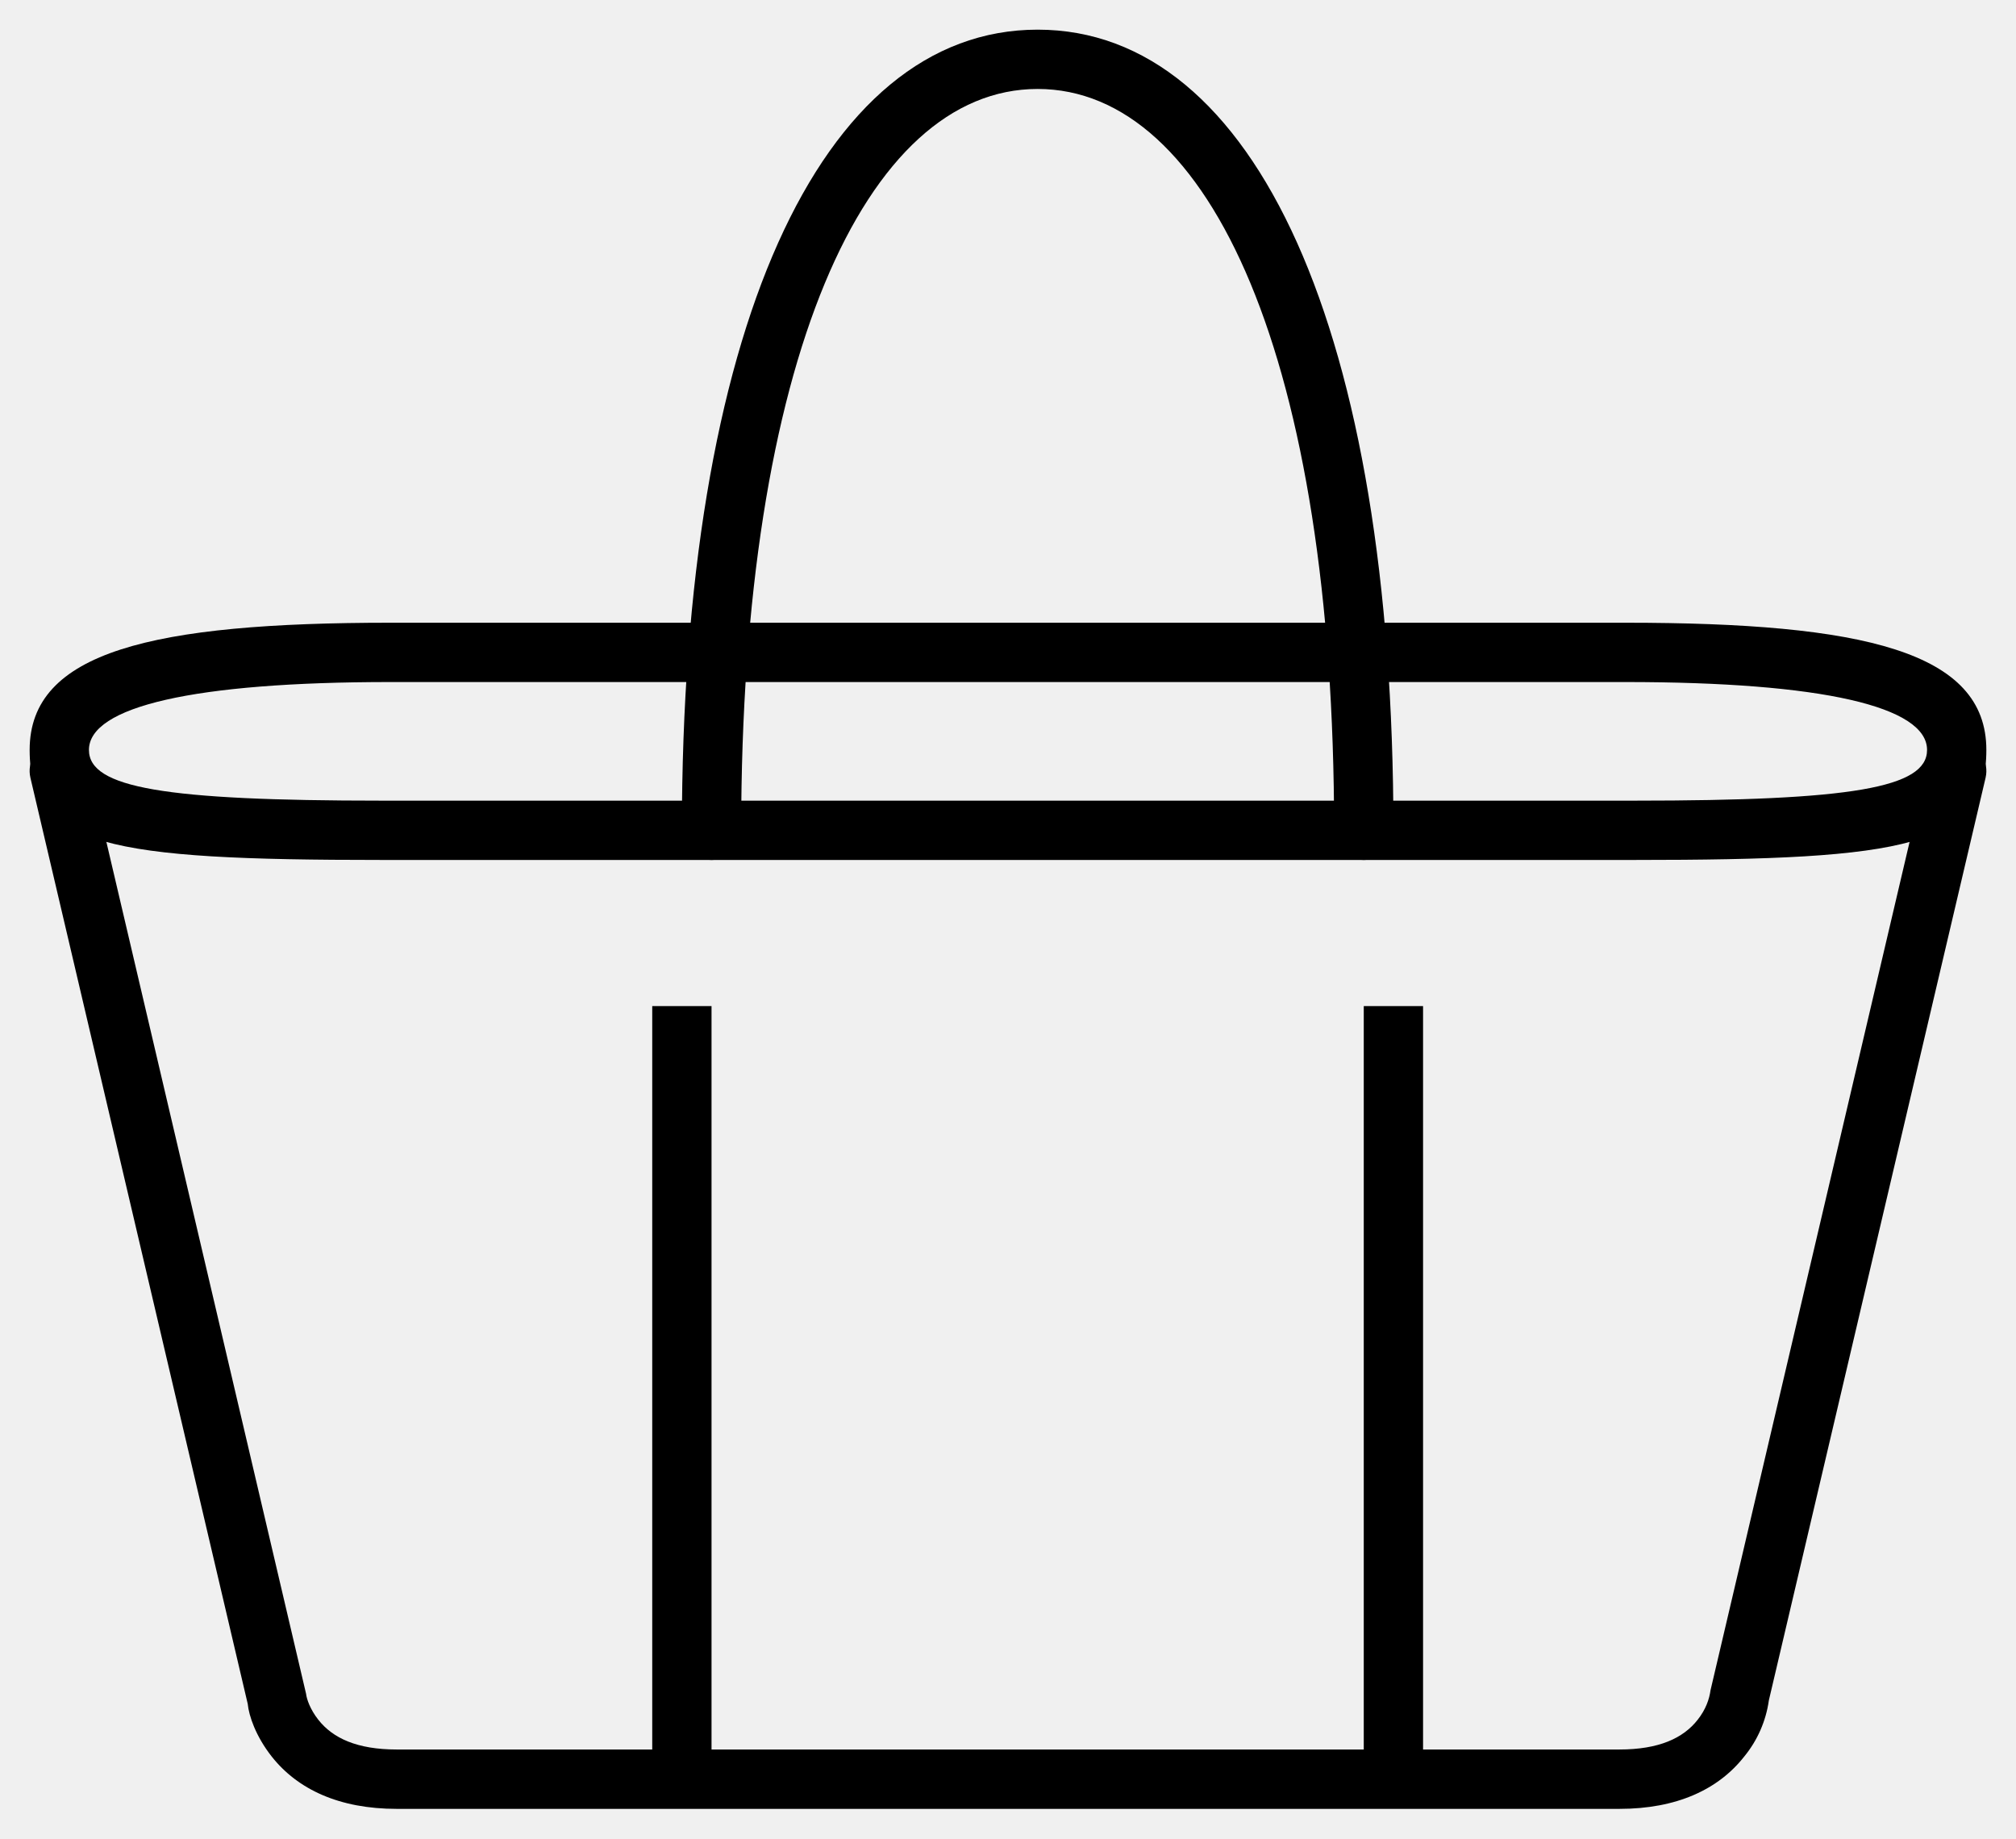
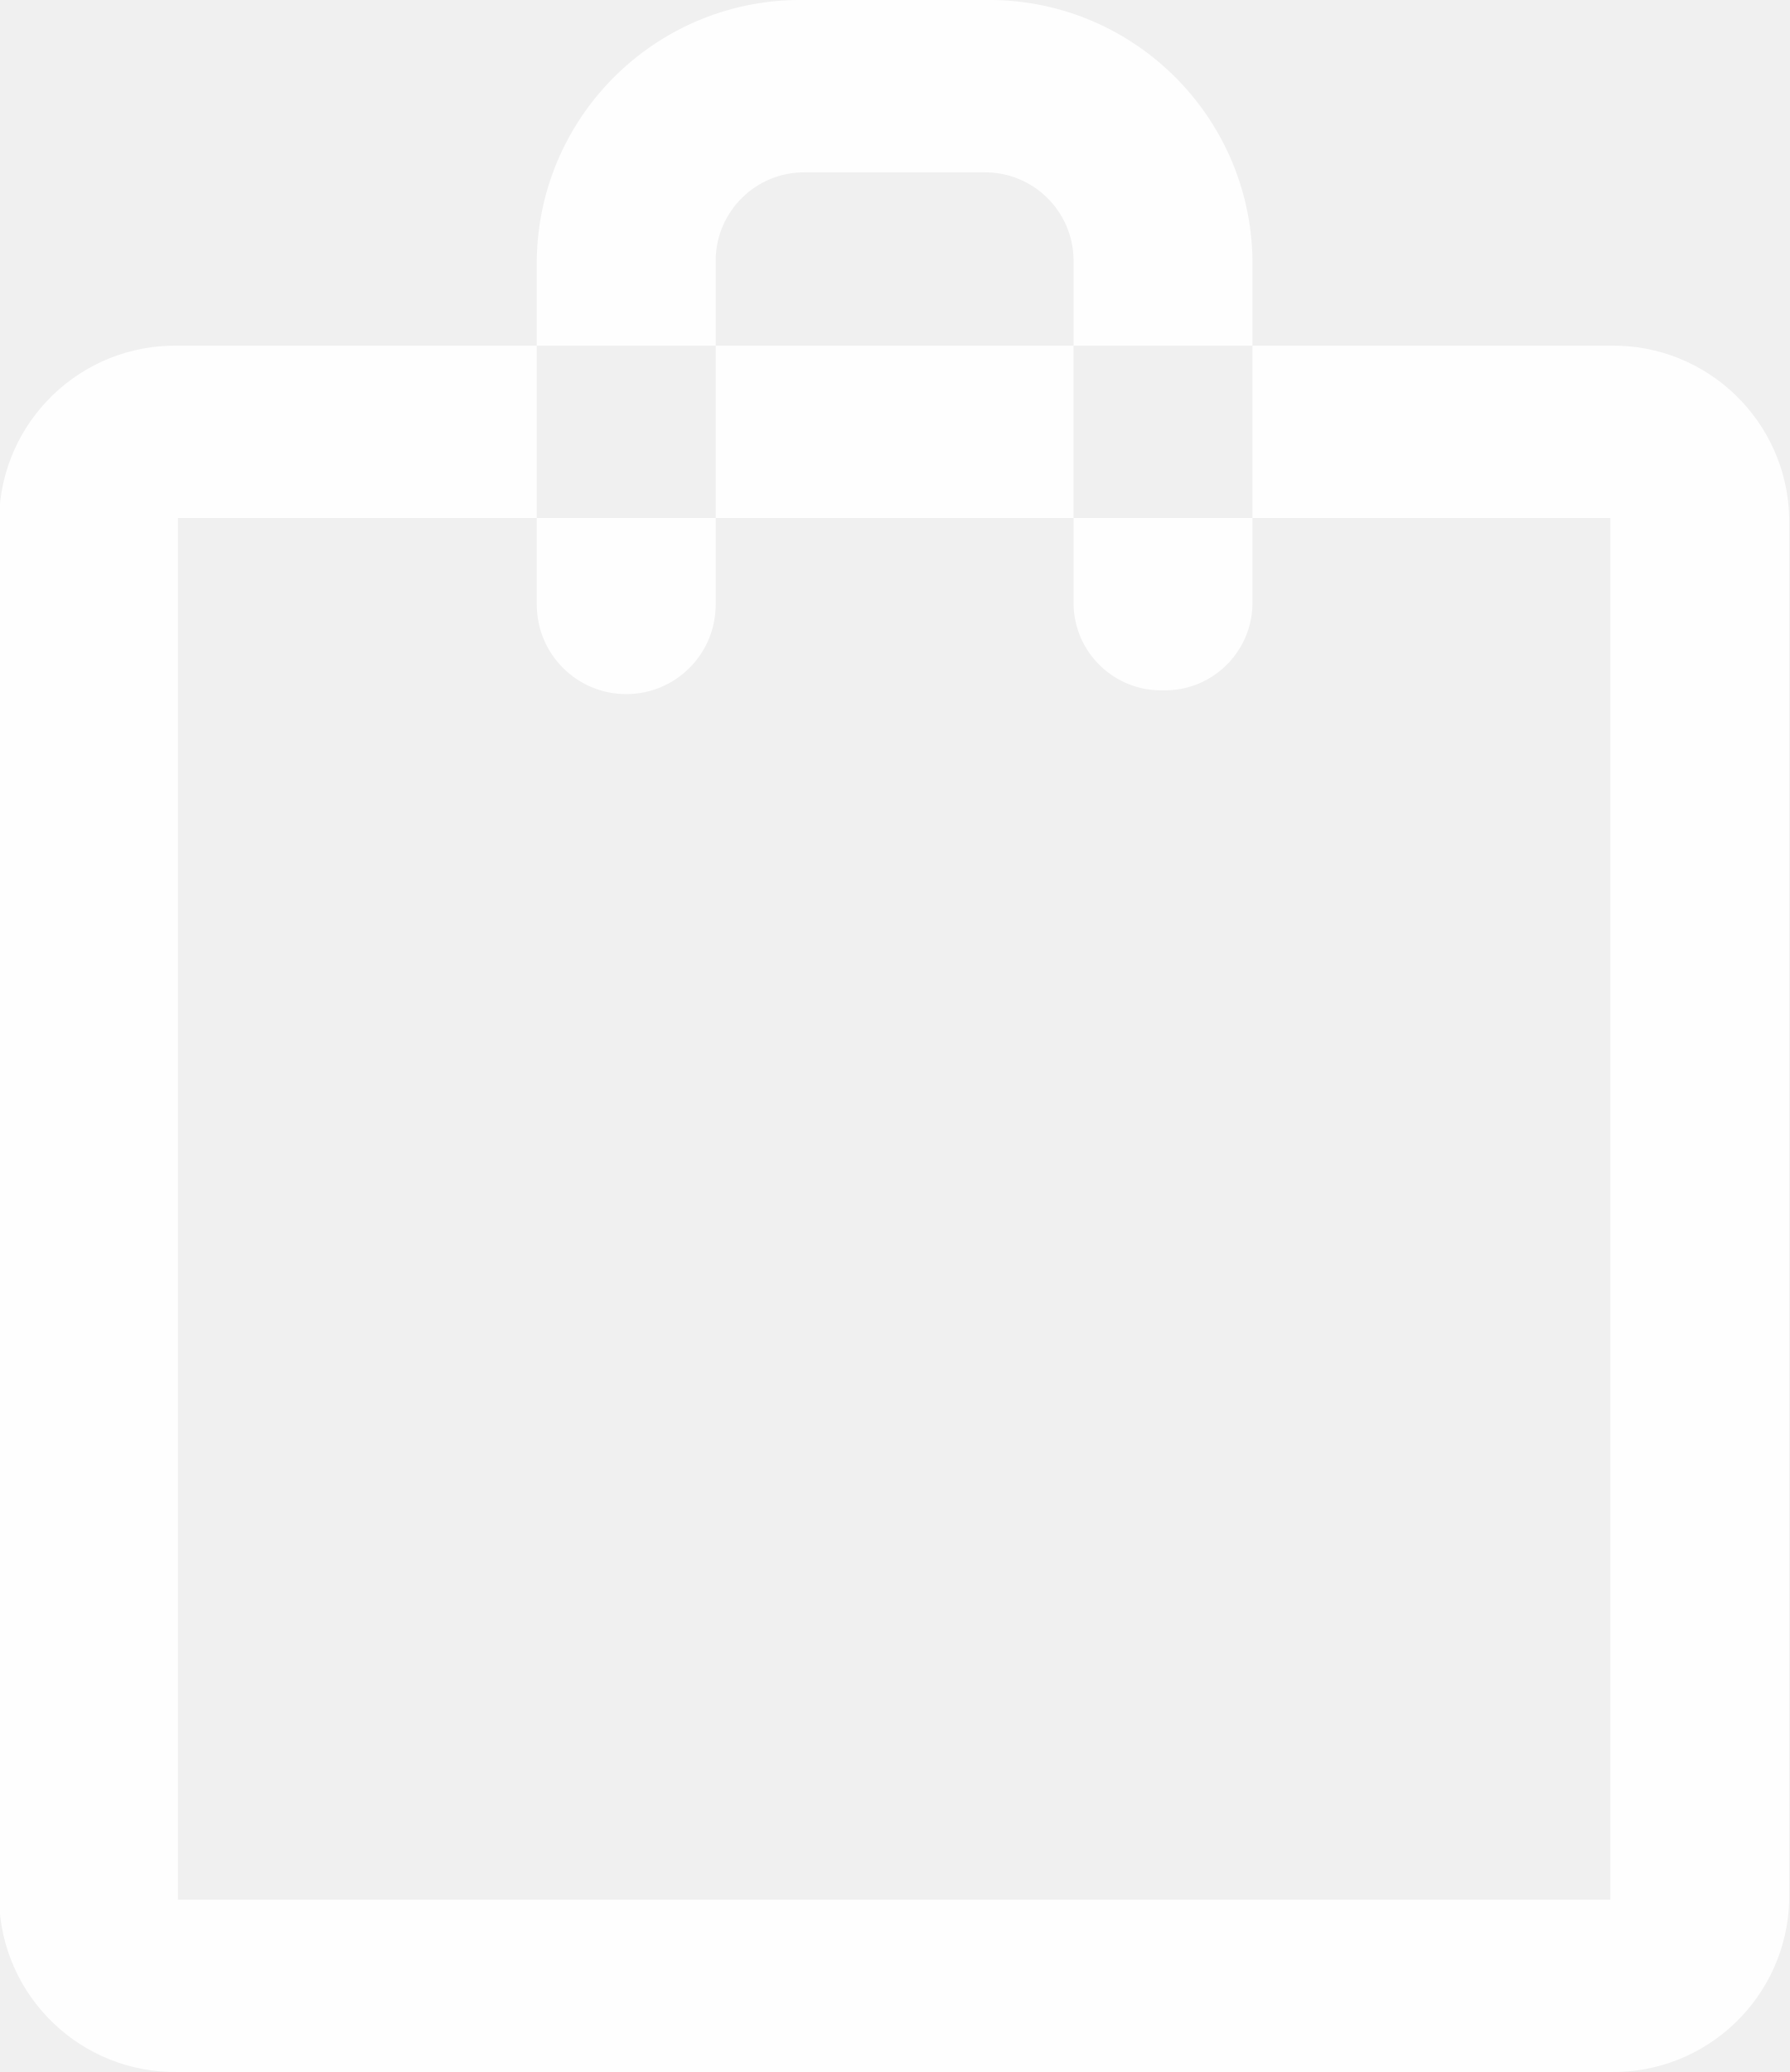
- <svg xmlns="http://www.w3.org/2000/svg" aria-hidden="true" focusable="false" role="presentation" class="icon icon-cart" viewBox="0 0 34 31">
-   <g fill="none" fill-rule="evenodd">
-     <path d="M27.564 14.5H6.437C1.844 14.5.5 14.274.5 12.645c0-1.657 2.068-2.145 6.088-2.145h20.824c4.021 0 6.088.488 6.088 2.145 0 1.629-1.344 1.855-5.936 1.855zm0-1c3.656 0 4.936-.215 4.936-.855 0-.73-1.762-1.145-5.088-1.145H6.588c-3.325 0-5.088.416-5.088 1.145 0 .64 1.28.855 4.937.855h21.127z" fill="#000" fill-rule="nonzero" />
-     <path d="M11.5 17.464v12.072M23.5 17.464v12.072" stroke="#000" stroke-linecap="square" />
-     <path d="M32.513 12.886a.5.5 0 0 1 .974.228L29.832 28.67a1.908 1.908 0 0 1-.415.947c-.436.555-1.137.883-2.107.883H6.692c-.97 0-1.672-.328-2.11-.883-.27-.343-.385-.689-.404-.887L.513 13.114a.5.5 0 0 1 .974-.228L5.162 28.56c.01.088.068.262.207.438.244.31.653.501 1.323.501H27.31c.668 0 1.078-.191 1.321-.501.139-.176.197-.35.217-.498l3.665-15.615z" fill="#000" fill-rule="nonzero" />
-     <path d="M23.5 14a.5.5 0 1 1-1 0c0-7.93-2.096-12.5-5-12.5-2.905 0-5 4.57-5 12.5a.5.5 0 1 1-1 0c0-8.418 2.33-13.5 6-13.5 3.669 0 6 5.083 6 13.5z" fill="#000" fill-rule="nonzero" />
-   </g>
+ <svg xmlns="http://www.w3.org/2000/svg" width="19" height="22">
+   <path d="M17.1 22H1.89a1.87 1.87 0 0 1-1.9-1.83V5.5a1.87 1.87 0 0 1 1.9-1.83H17.1A1.87 1.87 0 0 1 19 5.5v14.67A1.87 1.87 0 0 1 17.1 22zm0-1.83zM1.89 5.5v14.67H17.1V5.5H1.89zm10.46 1.83a.93.93 0 0 1-.95-.91V2.75a.94.94 0 0 0-.95-.92h-1.9a.94.94 0 0 0-.95.92v3.67a.95.95 0 0 1-1.9 0V2.75A2.8 2.8 0 0 1 8.55 0h1.9a2.8 2.8 0 0 1 2.85 2.75v3.67a.93.93 0 0 1-.95.91z" fill="#fff" fill-rule="evenodd" opacity=".9" />
</svg>
